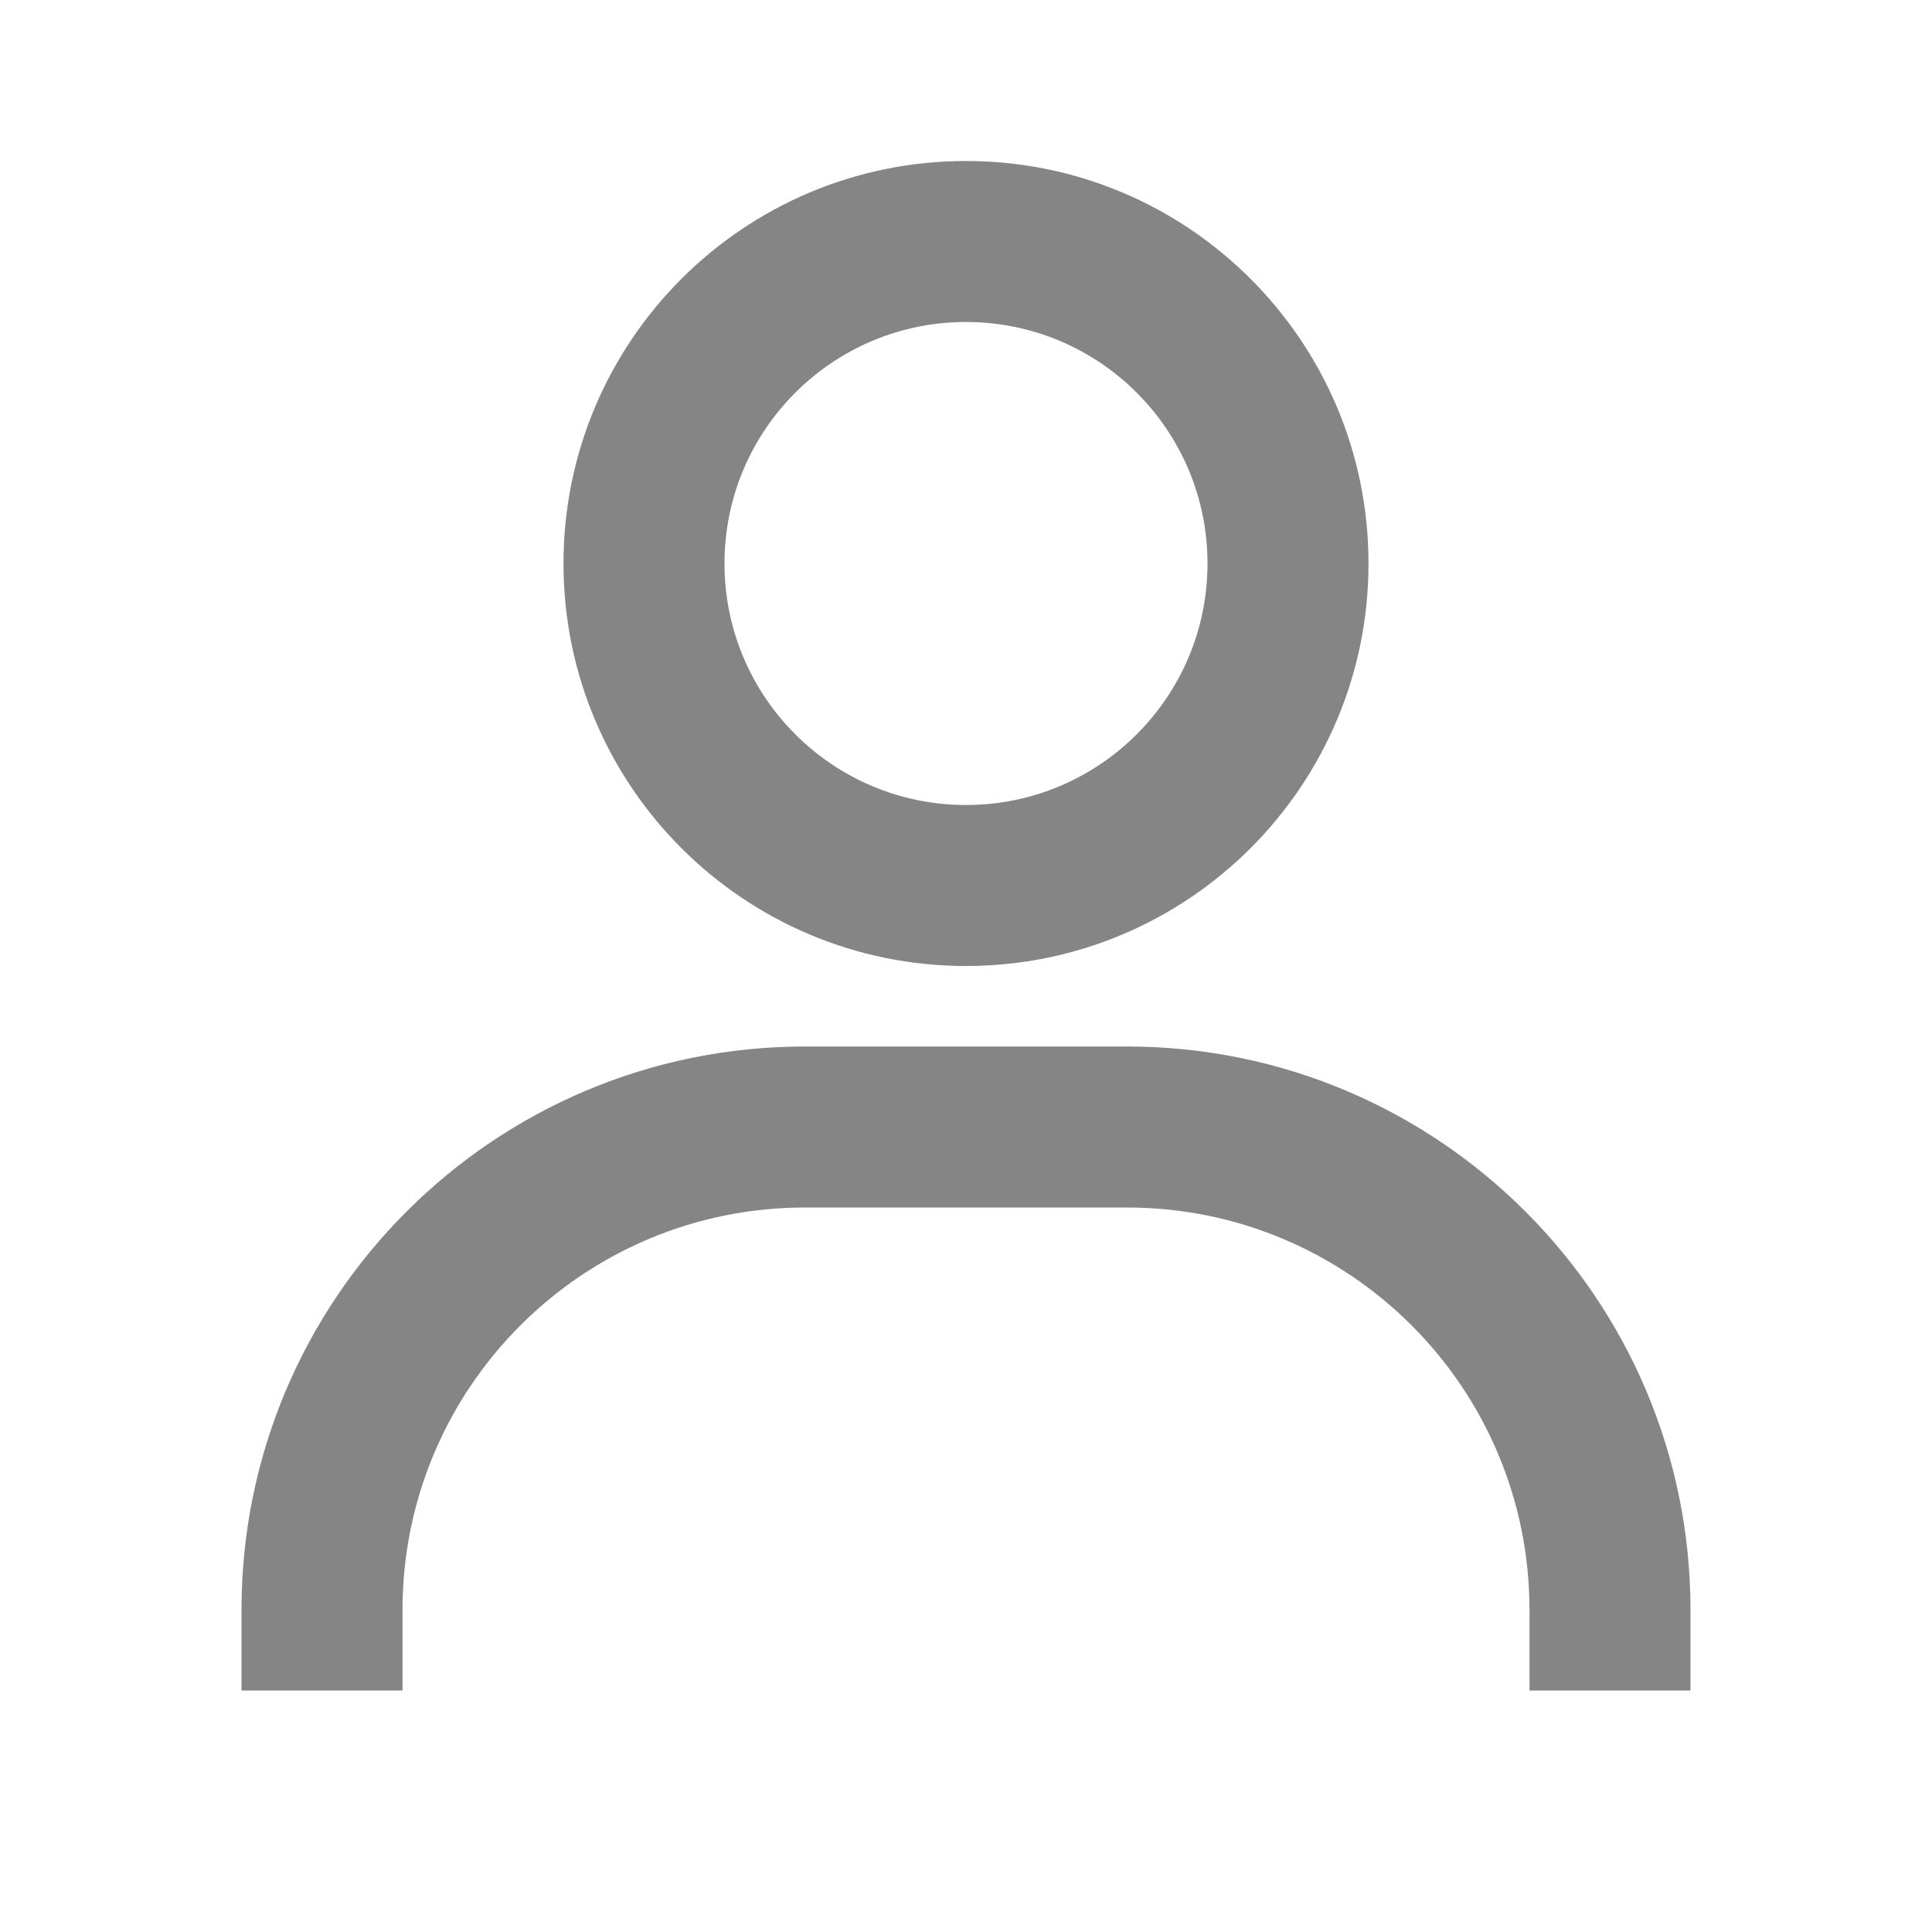
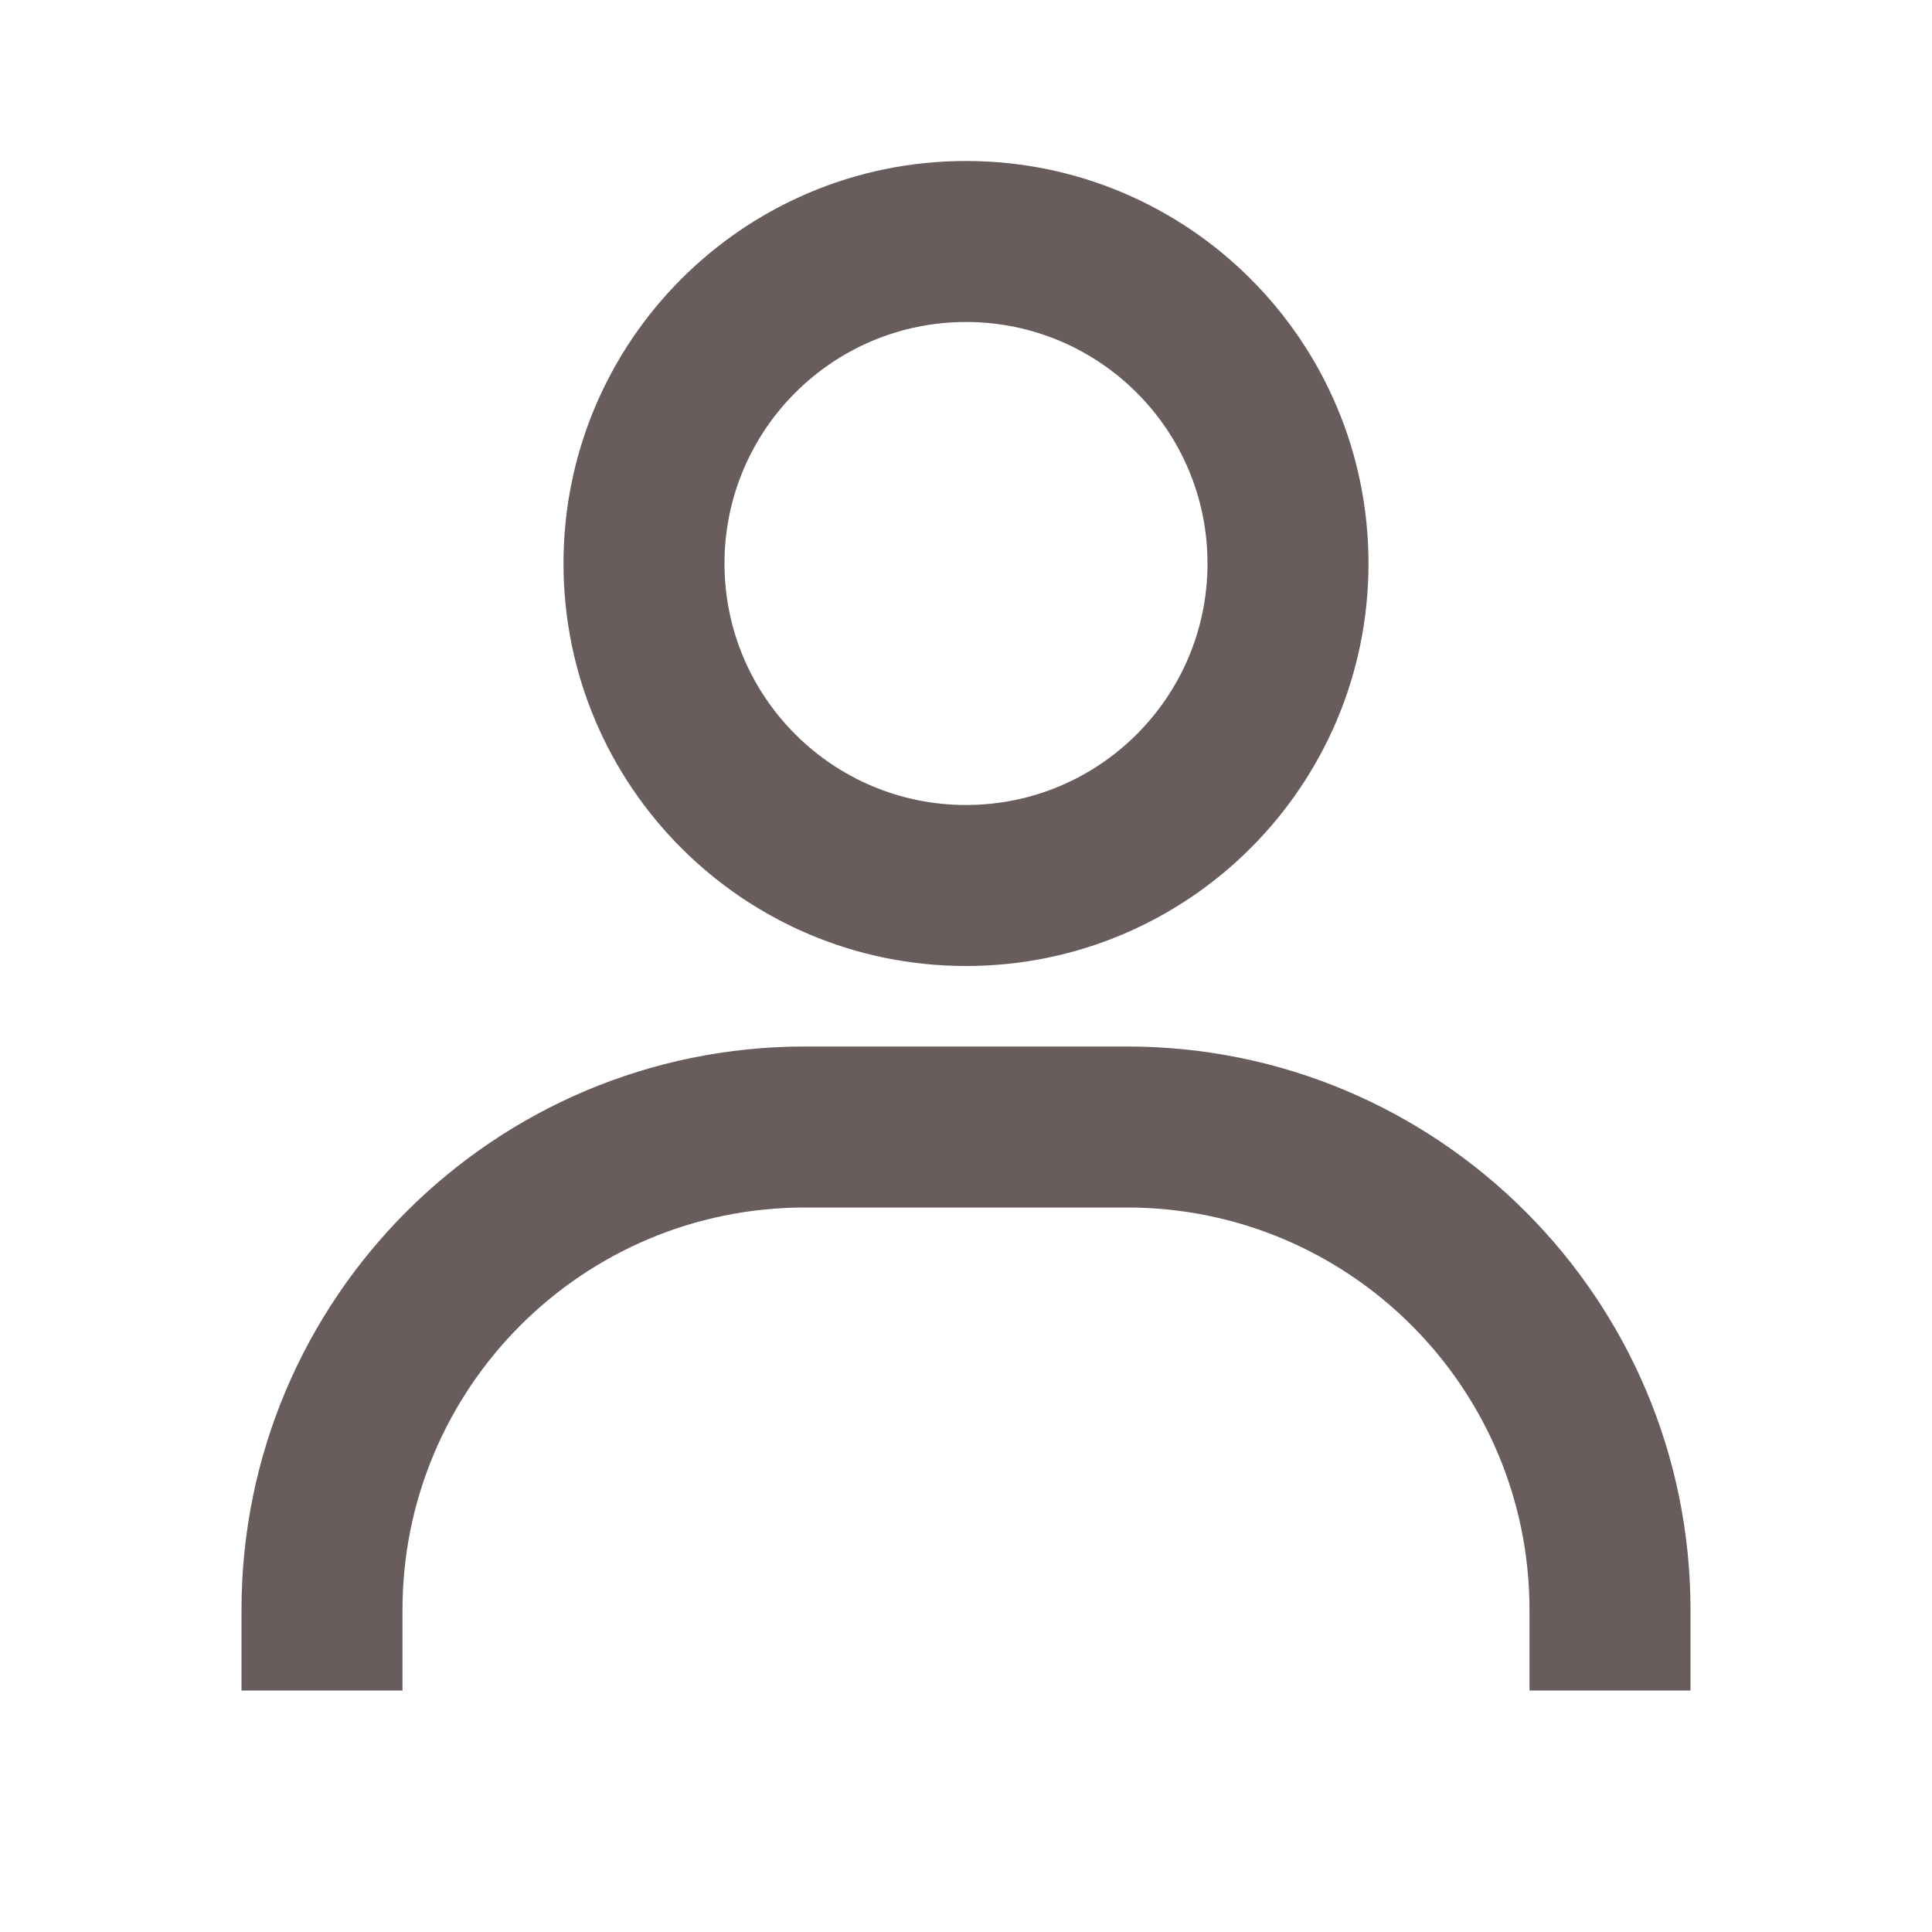
- <svg xmlns="http://www.w3.org/2000/svg" width="24" height="24" viewBox="0 0 24 24" style="fill: #858585 ;transform: ;msFilter:;">
+ <svg xmlns="http://www.w3.org/2000/svg" width="24" height="24" viewBox="0 0 24 24" style="fill: #695C5C ;transform: ;msFilter:;">
  <path d="M12 2a5 5 0 1 0 5 5 5 5 0 0 0-5-5zm0 8a3 3 0 1 1 3-3 3 3 0 0 1-3 3zm9 11v-1a7 7 0 0 0-7-7h-4a7 7 0 0 0-7 7v1h2v-1a5 5 0 0 1 5-5h4a5 5 0 0 1 5 5v1z" />
</svg>
